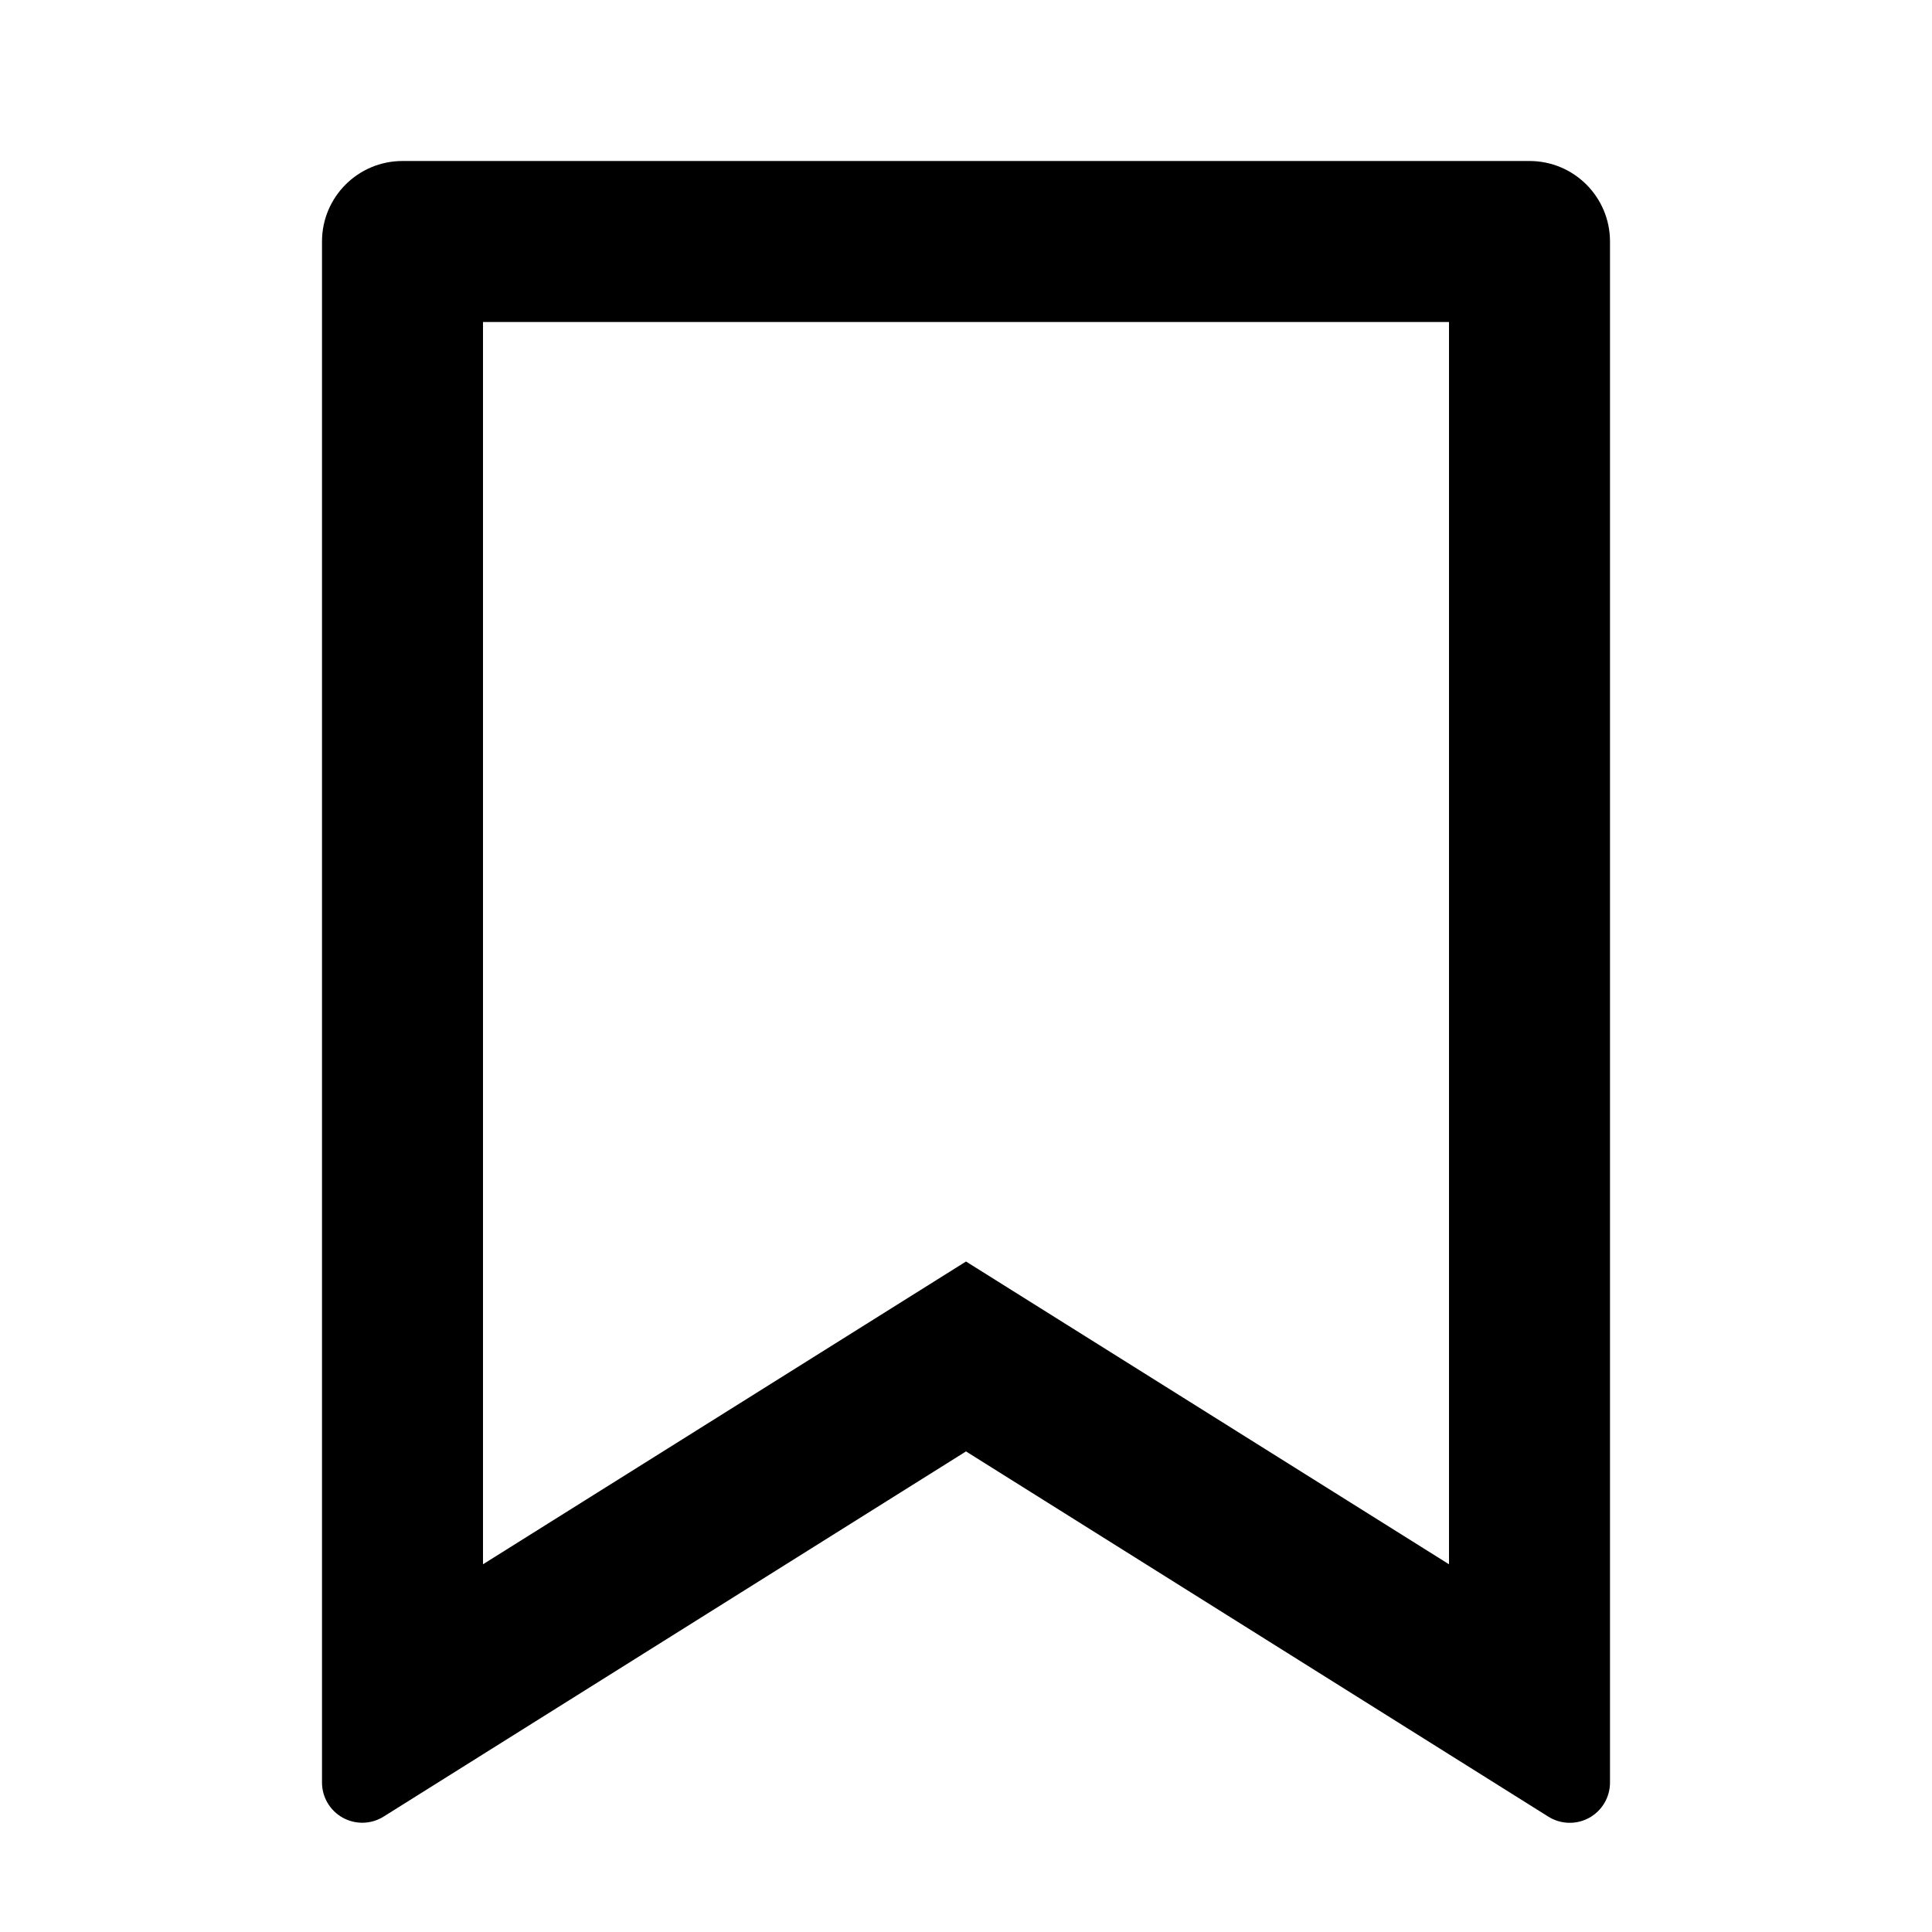
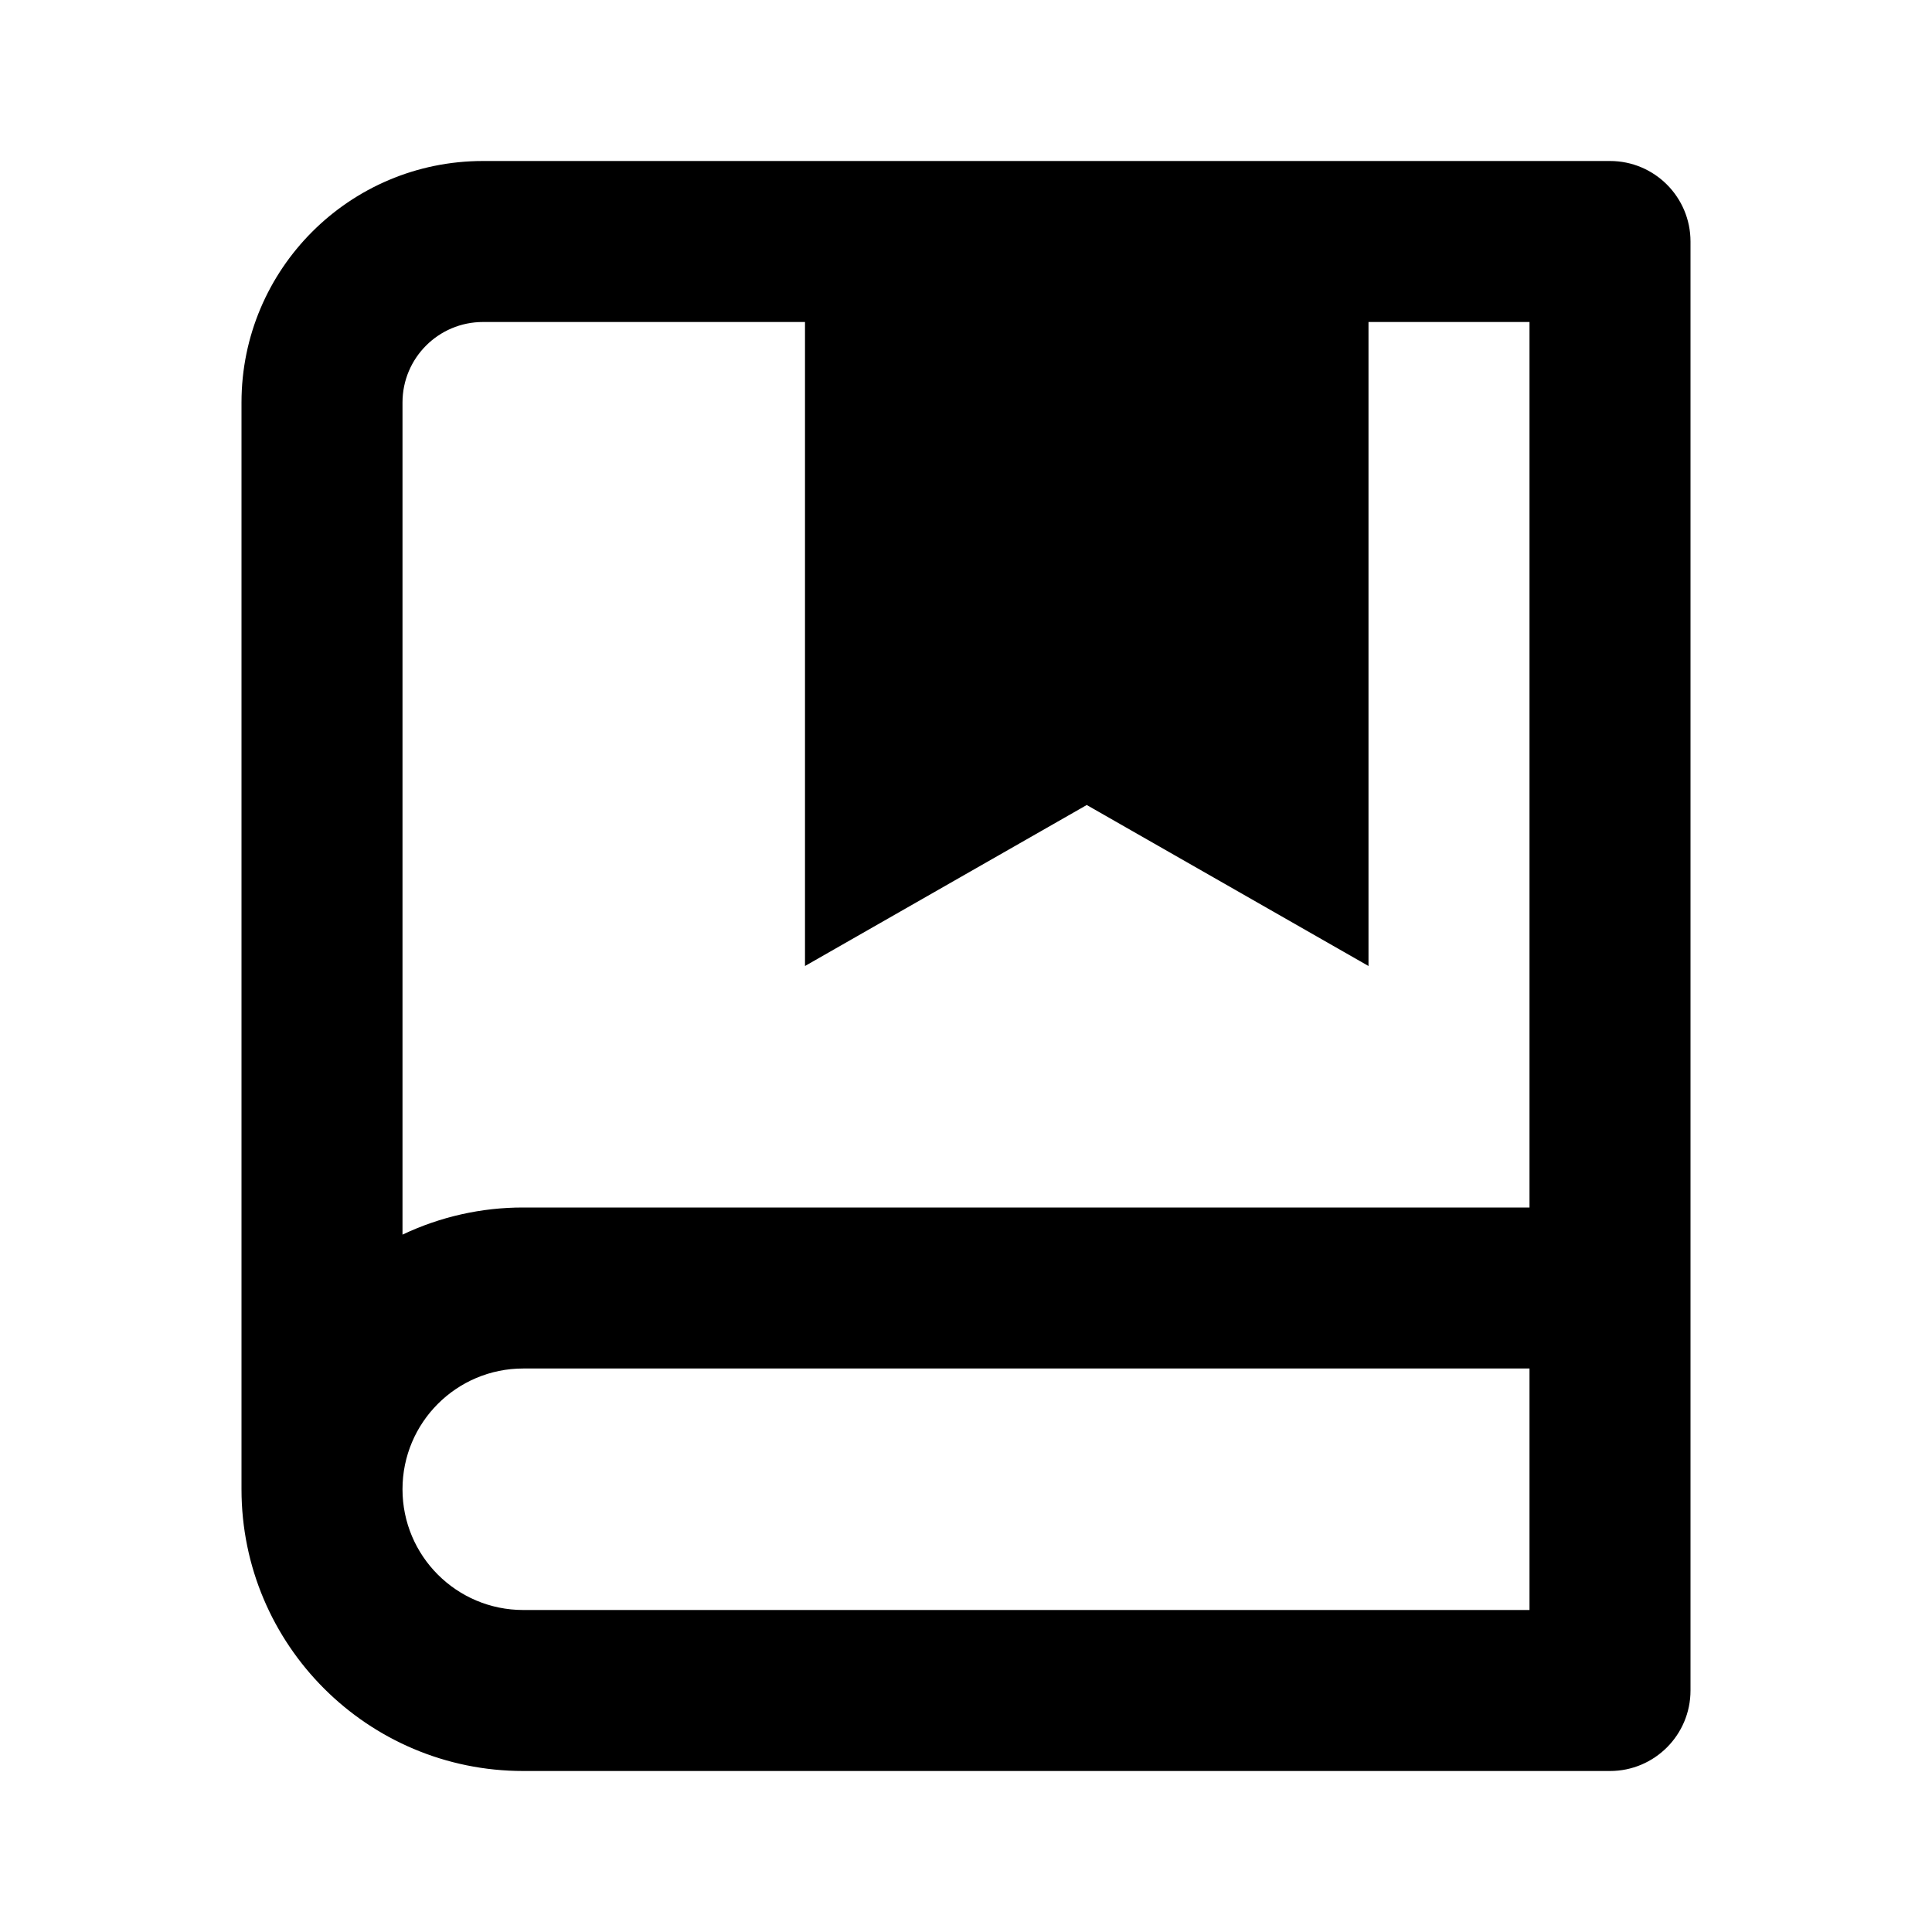
<svg xmlns="http://www.w3.org/2000/svg" viewBox="0 0 24 24">
  <g>
    <path fill="none" d="M0 0h24v24H0z" />
-     <path d="M5 2h14a1 1 0 0 1 1 1v19.143a.5.5 0 0 1-.766.424L12 18.03l-7.234 4.536A.5.5 0 0 1 4 22.143V3a1 1 0 0 1 1-1zm13 2H6v15.432l6-3.761 6 3.761V4z" />
+     <path d="M3 18.5V5a3 3 0 0 1 3-3h14a1 1 0 0 1 1 1v18a1 1 0 0 1-1 1H6.5A3.5 3.5 0 0 1 3 18.5zM19 20v-3H6.5a1.5 1.5 0 0 0 0 3H19zM10 4H6a1 1 0 0 0-1 1v10.337A3.486 3.486 0 0 1 6.5 15H19V4h-2v8l-3.5-2-3.5 2V4z" />
  </g>
</svg>
